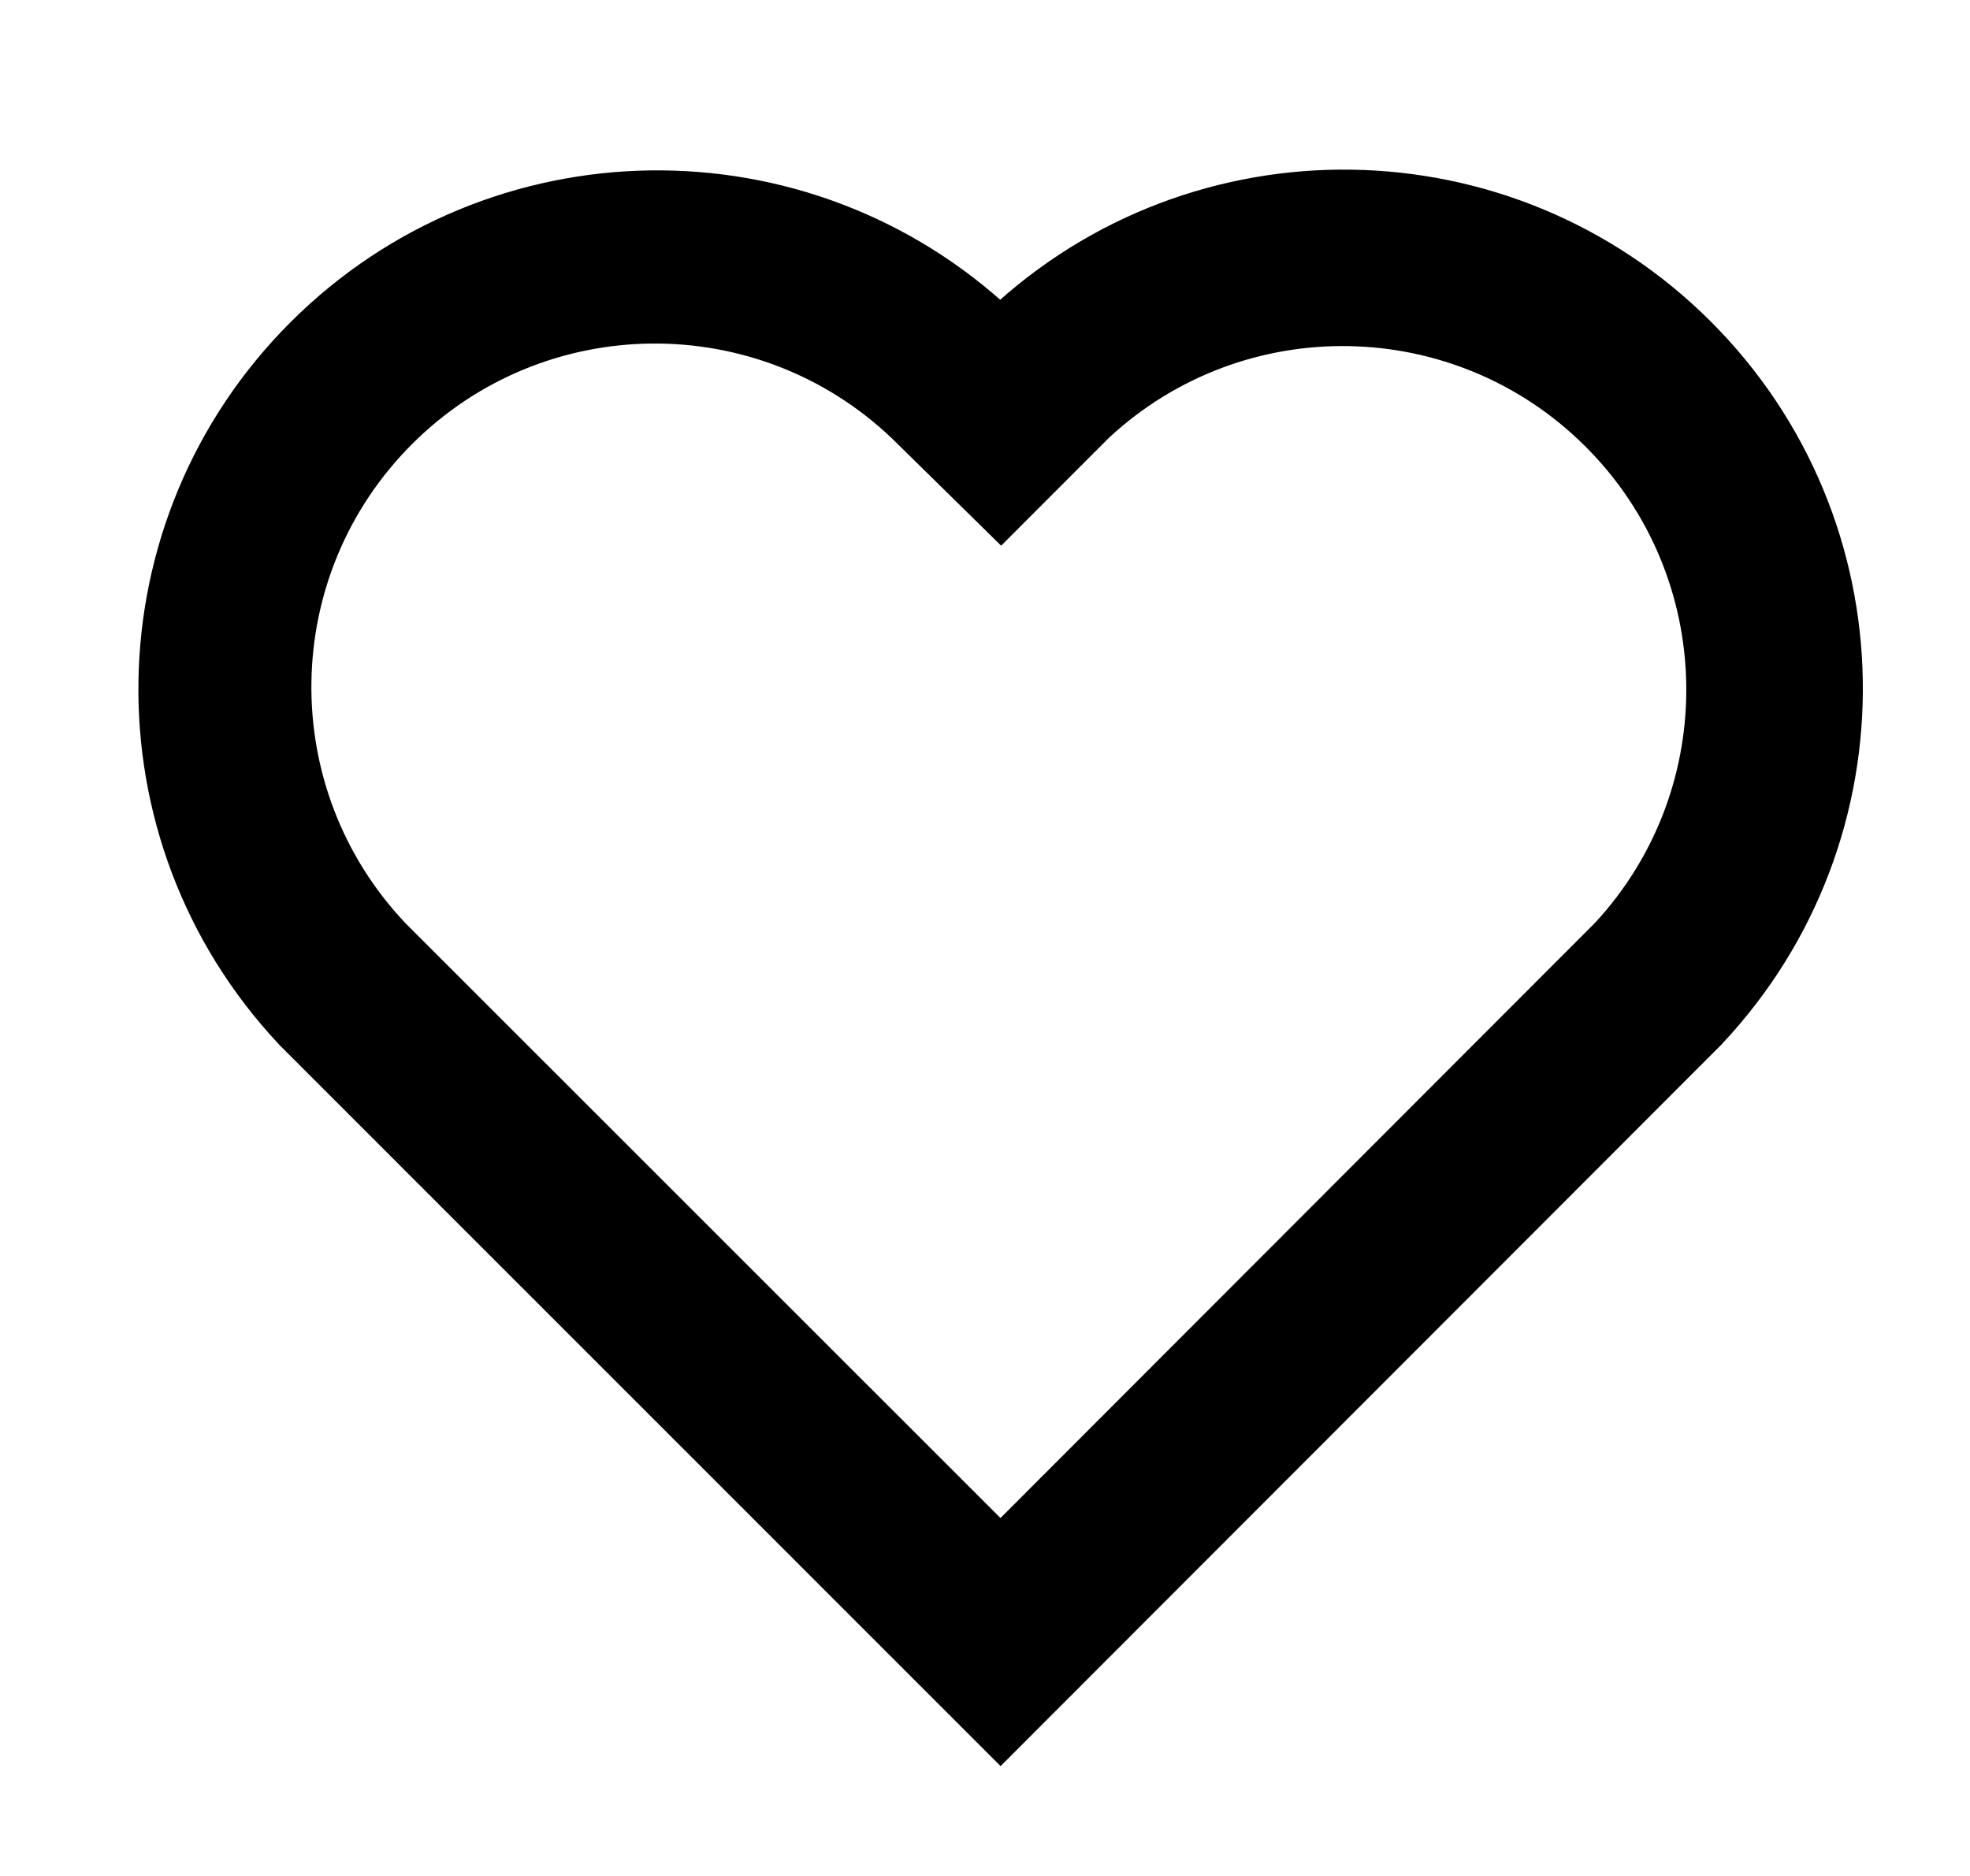
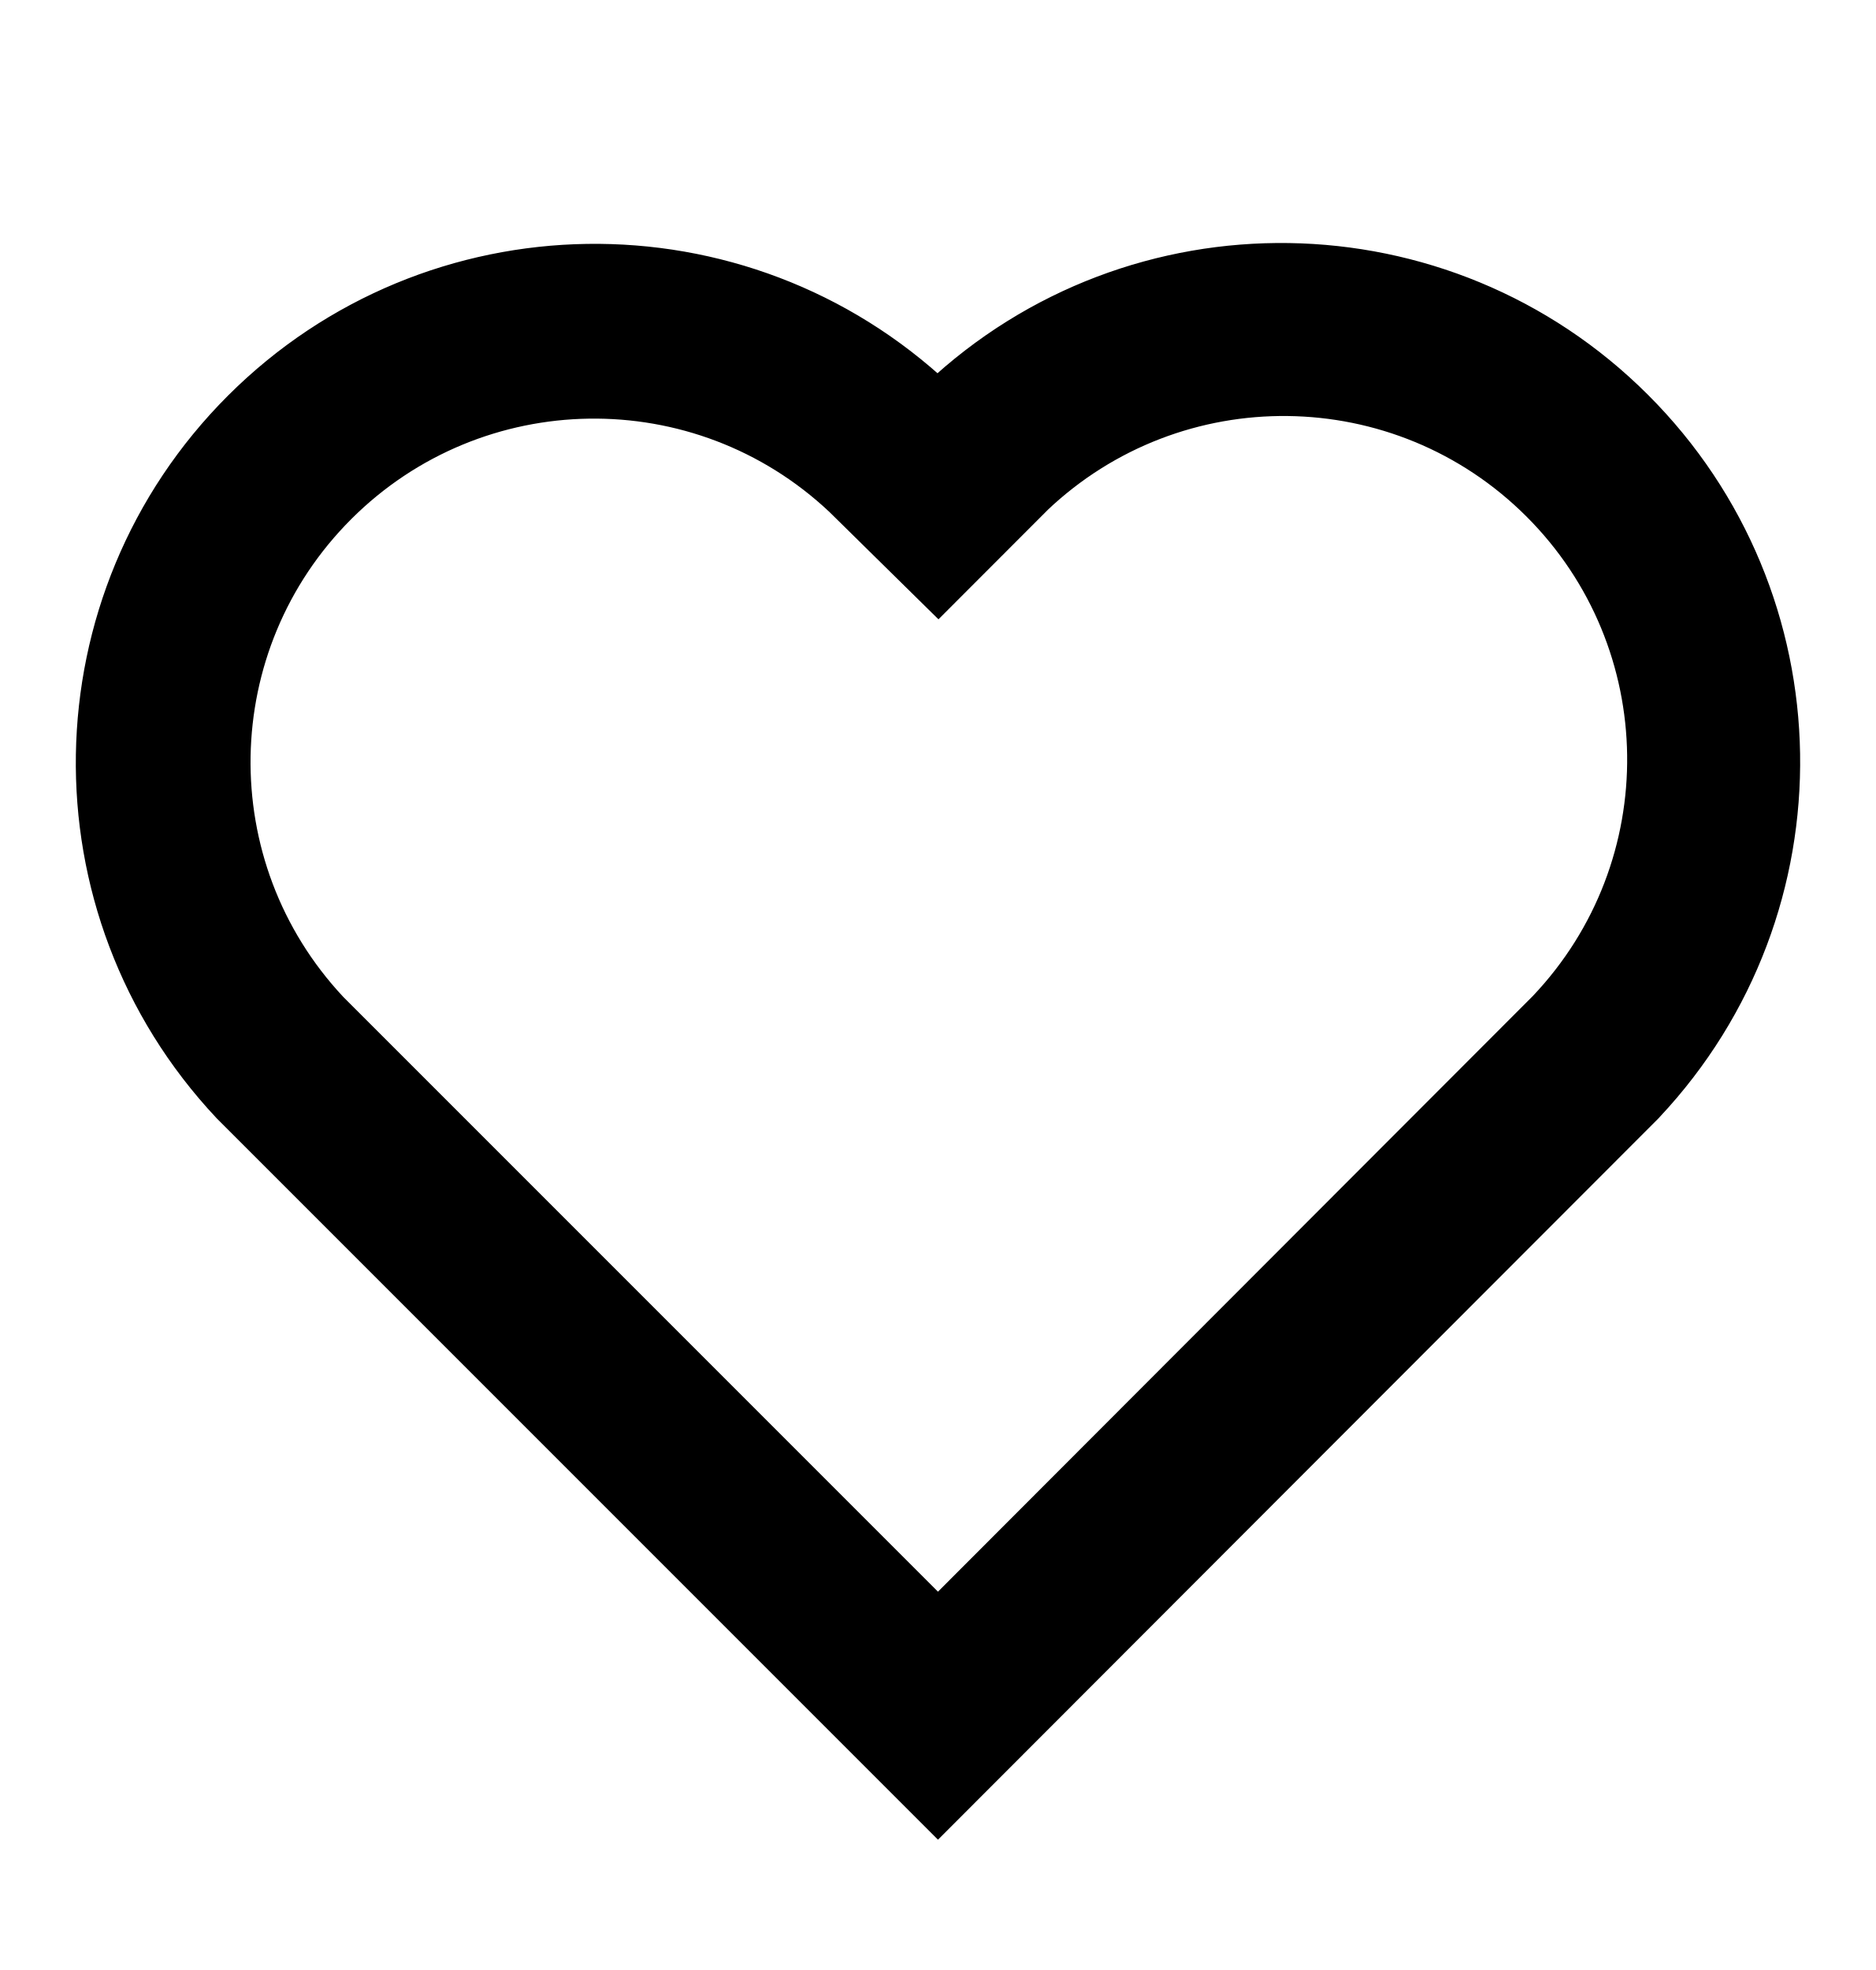
- <svg xmlns="http://www.w3.org/2000/svg" viewBox="0 0 21 20" fill="none">
-   <path fill-rule="evenodd" clip-rule="evenodd" d="M10.671 3.458a5.332 5.332 0 0 1 7.542 7.532l-.007.008-7.54 7.548-7.539-7.54-.007-.008a5.332 5.332 0 0 1 7.542-7.532l.002-.001.008-.007Zm1.017 1.06-1.017 1.018L9.647 4.53A3.862 3.862 0 0 0 4.18 9.983l6.485 6.484 6.485-6.493a3.863 3.863 0 0 0-5.463-5.455Z" fill="currentColor" stroke="currentColor" stroke-width=".4" />
-   <path fill-rule="evenodd" clip-rule="evenodd" d="M10.671 3.458a5.332 5.332 0 0 1 7.542 7.532l-.007.008-7.54 7.548-7.539-7.54-.007-.008a5.332 5.332 0 0 1 7.542-7.532l.002-.001.008-.007Zm1.017 1.06-1.017 1.018L9.647 4.53A3.862 3.862 0 0 0 4.18 9.983l6.485 6.484 6.485-6.493a3.863 3.863 0 0 0-5.463-5.455Z" fill="currentColor" />
+ <svg xmlns="http://www.w3.org/2000/svg" viewBox="0 0 20 21" fill="none">
+   <path fill-rule="evenodd" clip-rule="evenodd" d="M10.005 4.24a5.332 5.332 0 0 1 7.542 7.532l-.007.008L10 19.328l-7.54-7.54-.007-.007a5.332 5.332 0 0 1 7.542-7.532l.003-.002.007-.007Zm1.017 1.061L10.004 6.32 8.98 5.312a3.862 3.862 0 0 0-5.465 5.453L10 17.25l6.485-6.493A3.862 3.862 0 0 0 11.022 5.3Z" fill="currentColor" stroke="currentColor" stroke-width=".4" />
+   <path fill-rule="evenodd" clip-rule="evenodd" d="M10.005 4.24a5.332 5.332 0 0 1 7.542 7.532l-.007.008L10 19.328l-7.54-7.54-.007-.007a5.332 5.332 0 0 1 7.542-7.532l.003-.002.007-.007Zm1.017 1.061L10.004 6.32 8.98 5.312a3.862 3.862 0 0 0-5.465 5.453L10 17.25l6.485-6.493A3.863 3.863 0 0 0 11.022 5.3Z" fill="currentColor" />
</svg>
